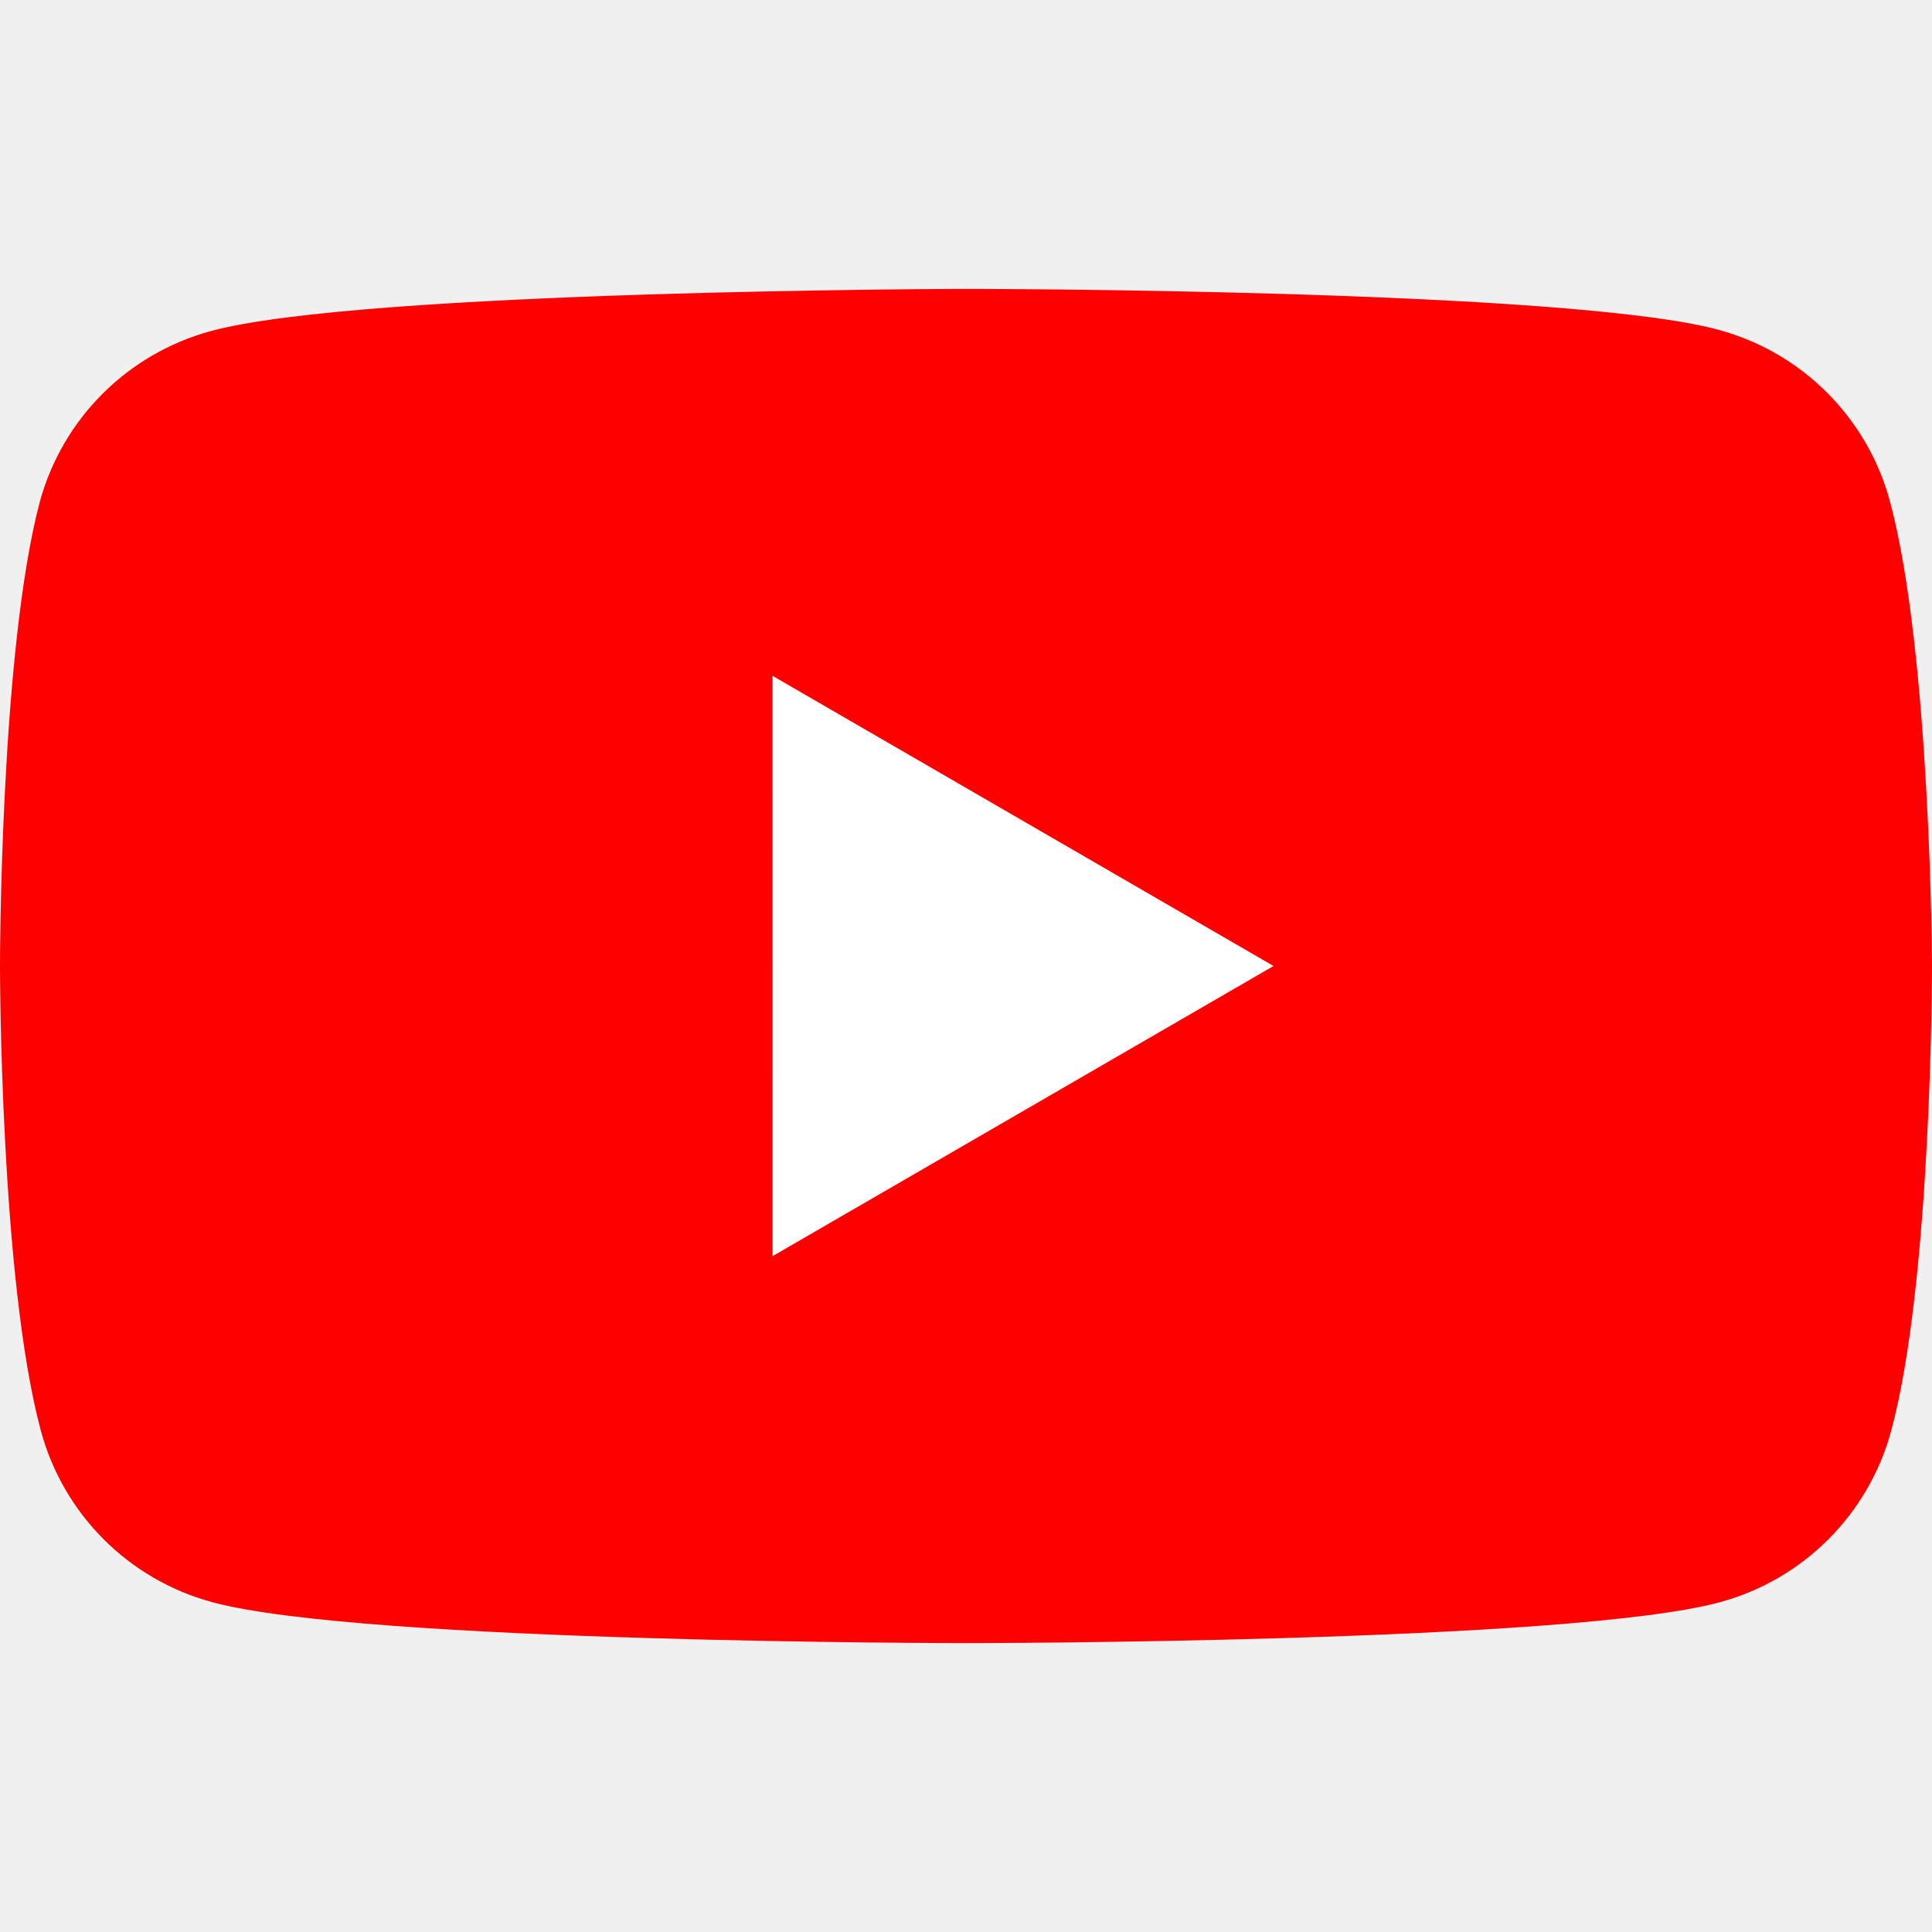
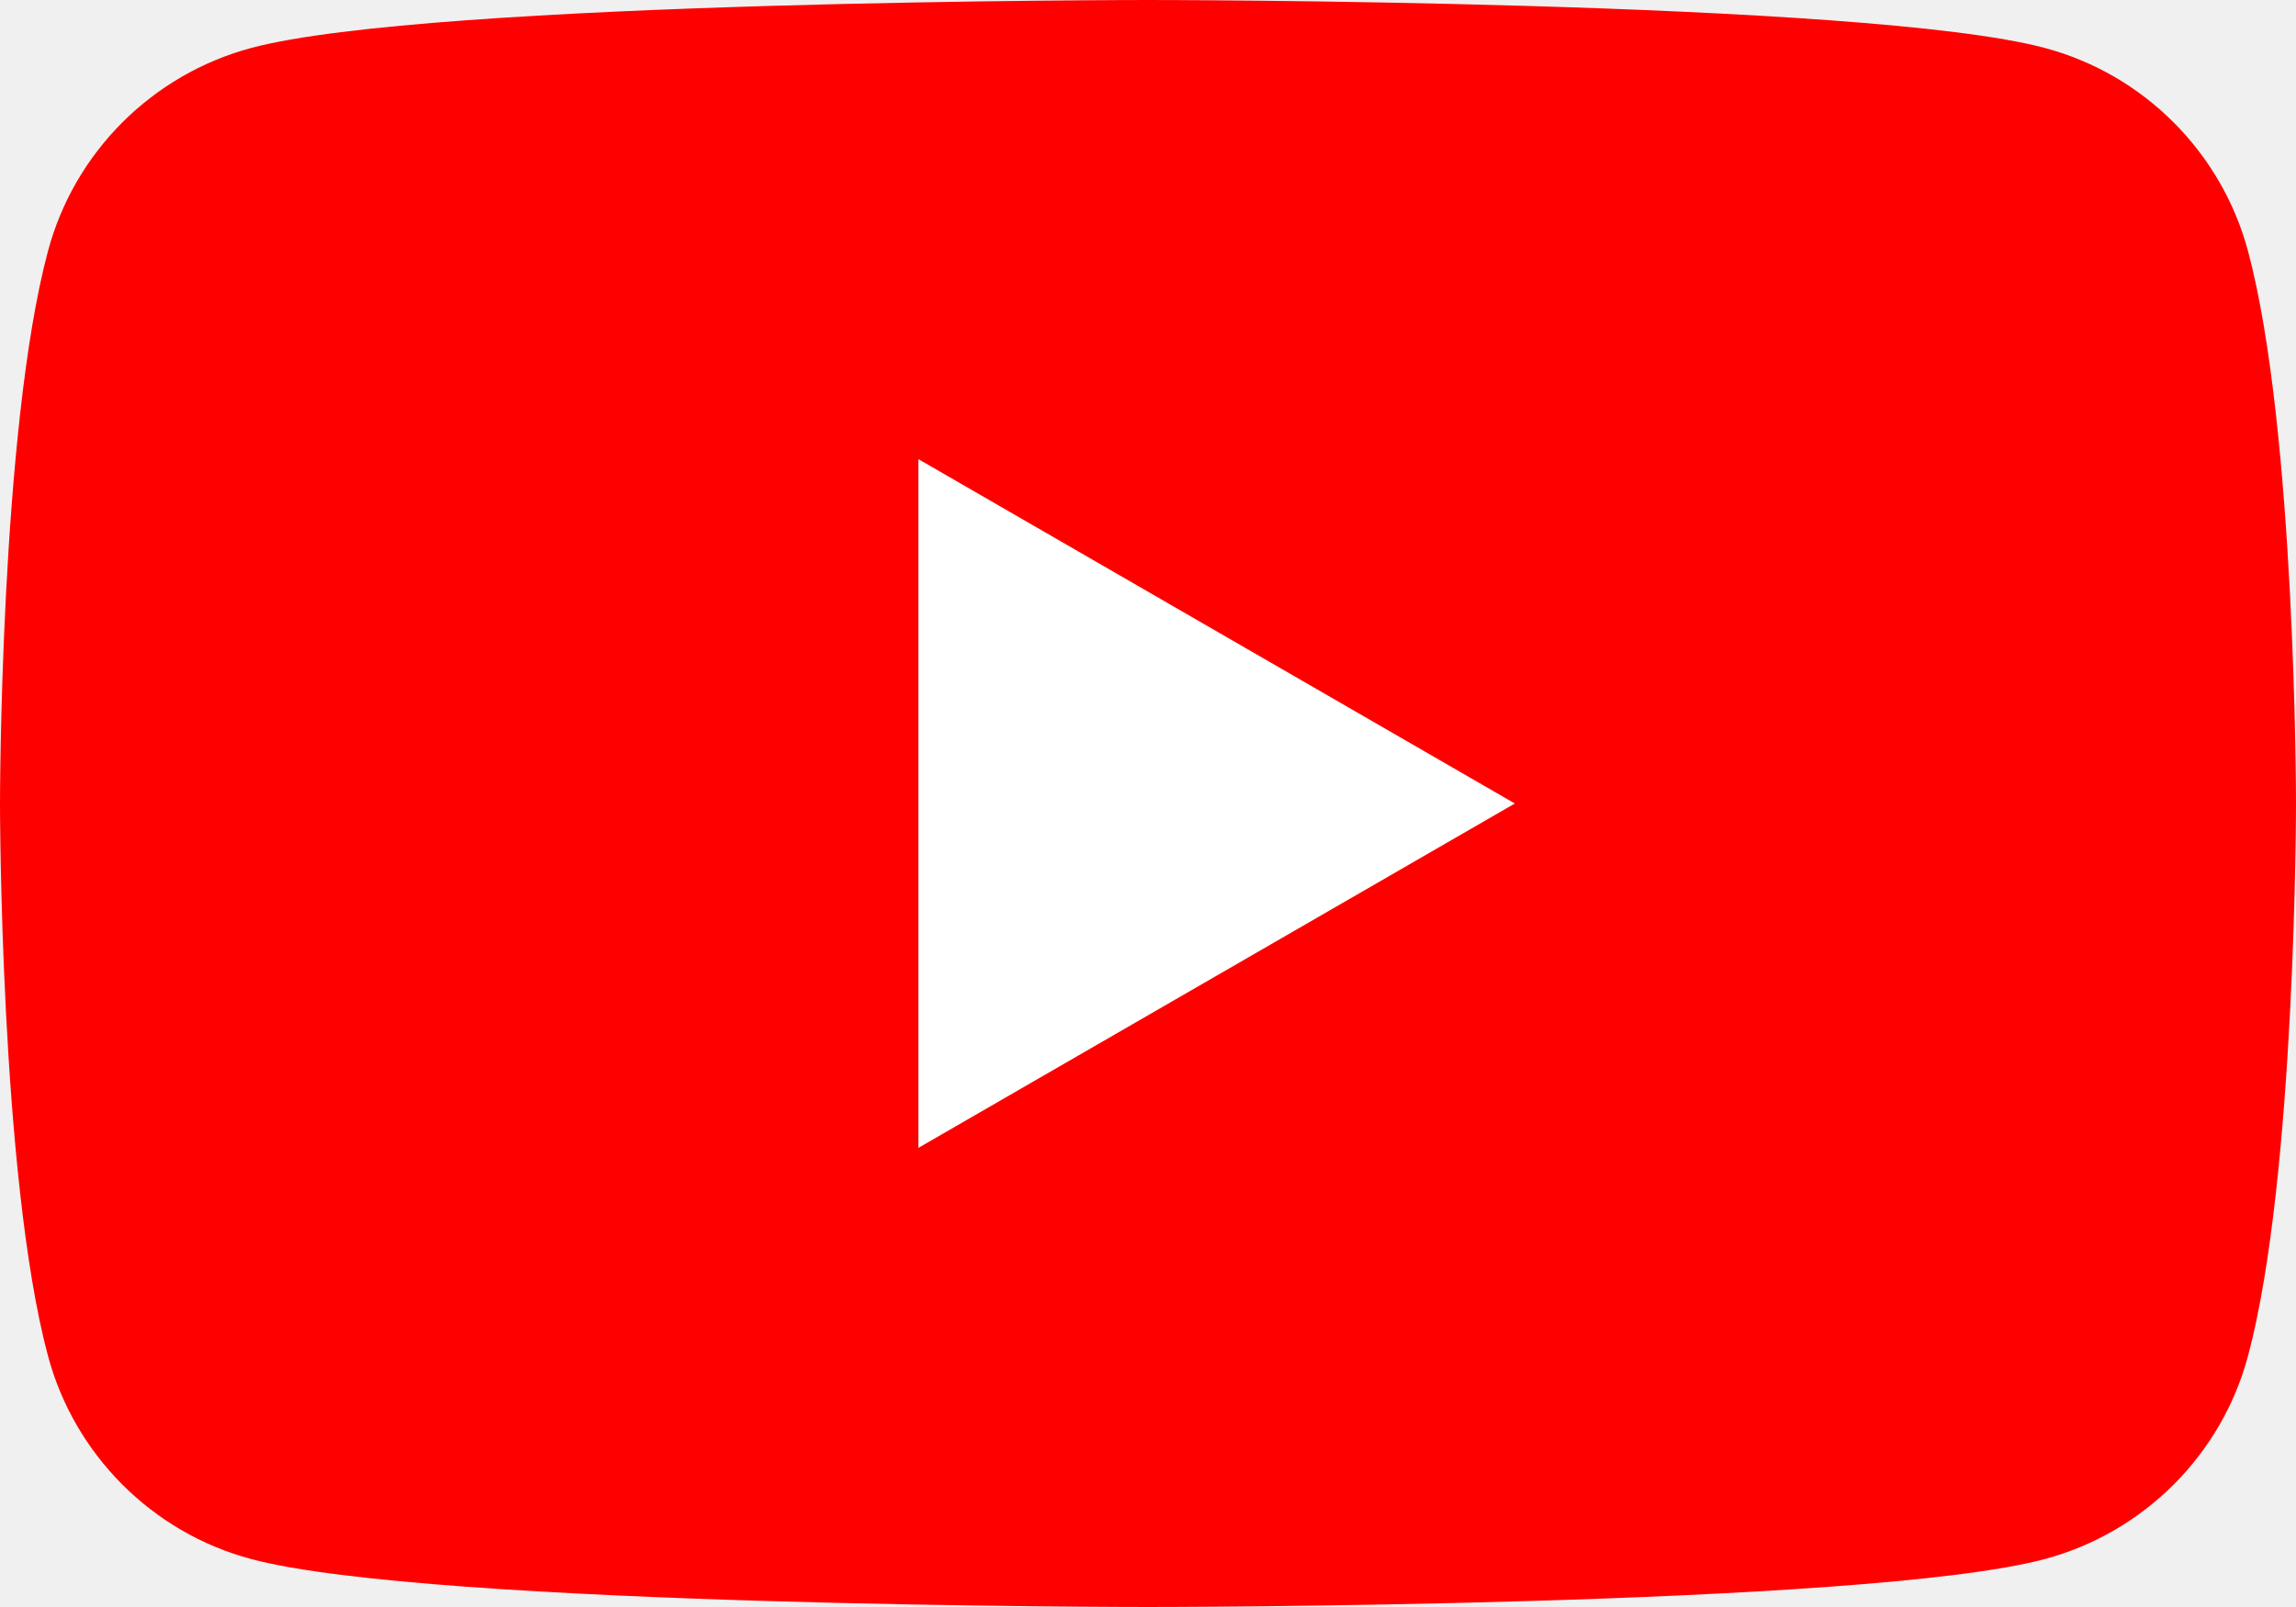
- <svg xmlns="http://www.w3.org/2000/svg" width="64" height="64">
-   <path d="M62.603 16.596a8.06 8.06 0 0 0-5.669-5.669C51.964 9.57 31.96 9.57 31.96 9.57s-20.005.04-24.976 1.397a8.06 8.06 0 0 0-5.669 5.669C0 21.607 0 32 0 32s0 10.393 1.356 15.404a8.06 8.06 0 0 0 5.669 5.669C11.995 54.43 32 54.43 32 54.43s20.005 0 24.976-1.356a8.06 8.06 0 0 0 5.669-5.669C64 42.434 64 32 64 32s-.04-10.393-1.397-15.404z" fill="red" />
-   <path d="M25.592 41.612L42.187 32l-16.596-9.612z" fill="#fff" />
+ <svg xmlns="http://www.w3.org/2000/svg" xml:space="preserve" viewBox="0 76.8 512 358.4">
+   <path d="M501.3 132.8c-5.9-22-23.2-39.4-45.3-45.3-39.9-10.7-200-10.7-200-10.7s-160.1 0-200 10.7c-22 5.9-39.4 23.2-45.3 45.3C0 172.7 0 256 0 256s0 83.3 10.7 123.2c5.9 22 23.2 39.4 45.3 45.3 39.9 10.7 200 10.7 200 10.7s160.1 0 200-10.7c22-5.9 39.4-23.2 45.3-45.3C512 339.3 512 256 512 256s0-83.3-10.7-123.2" style="fill:red" />
+   <path d="m204.8 332.8 133-76.8-133-76.8z" style="fill:#fff" />
</svg>
